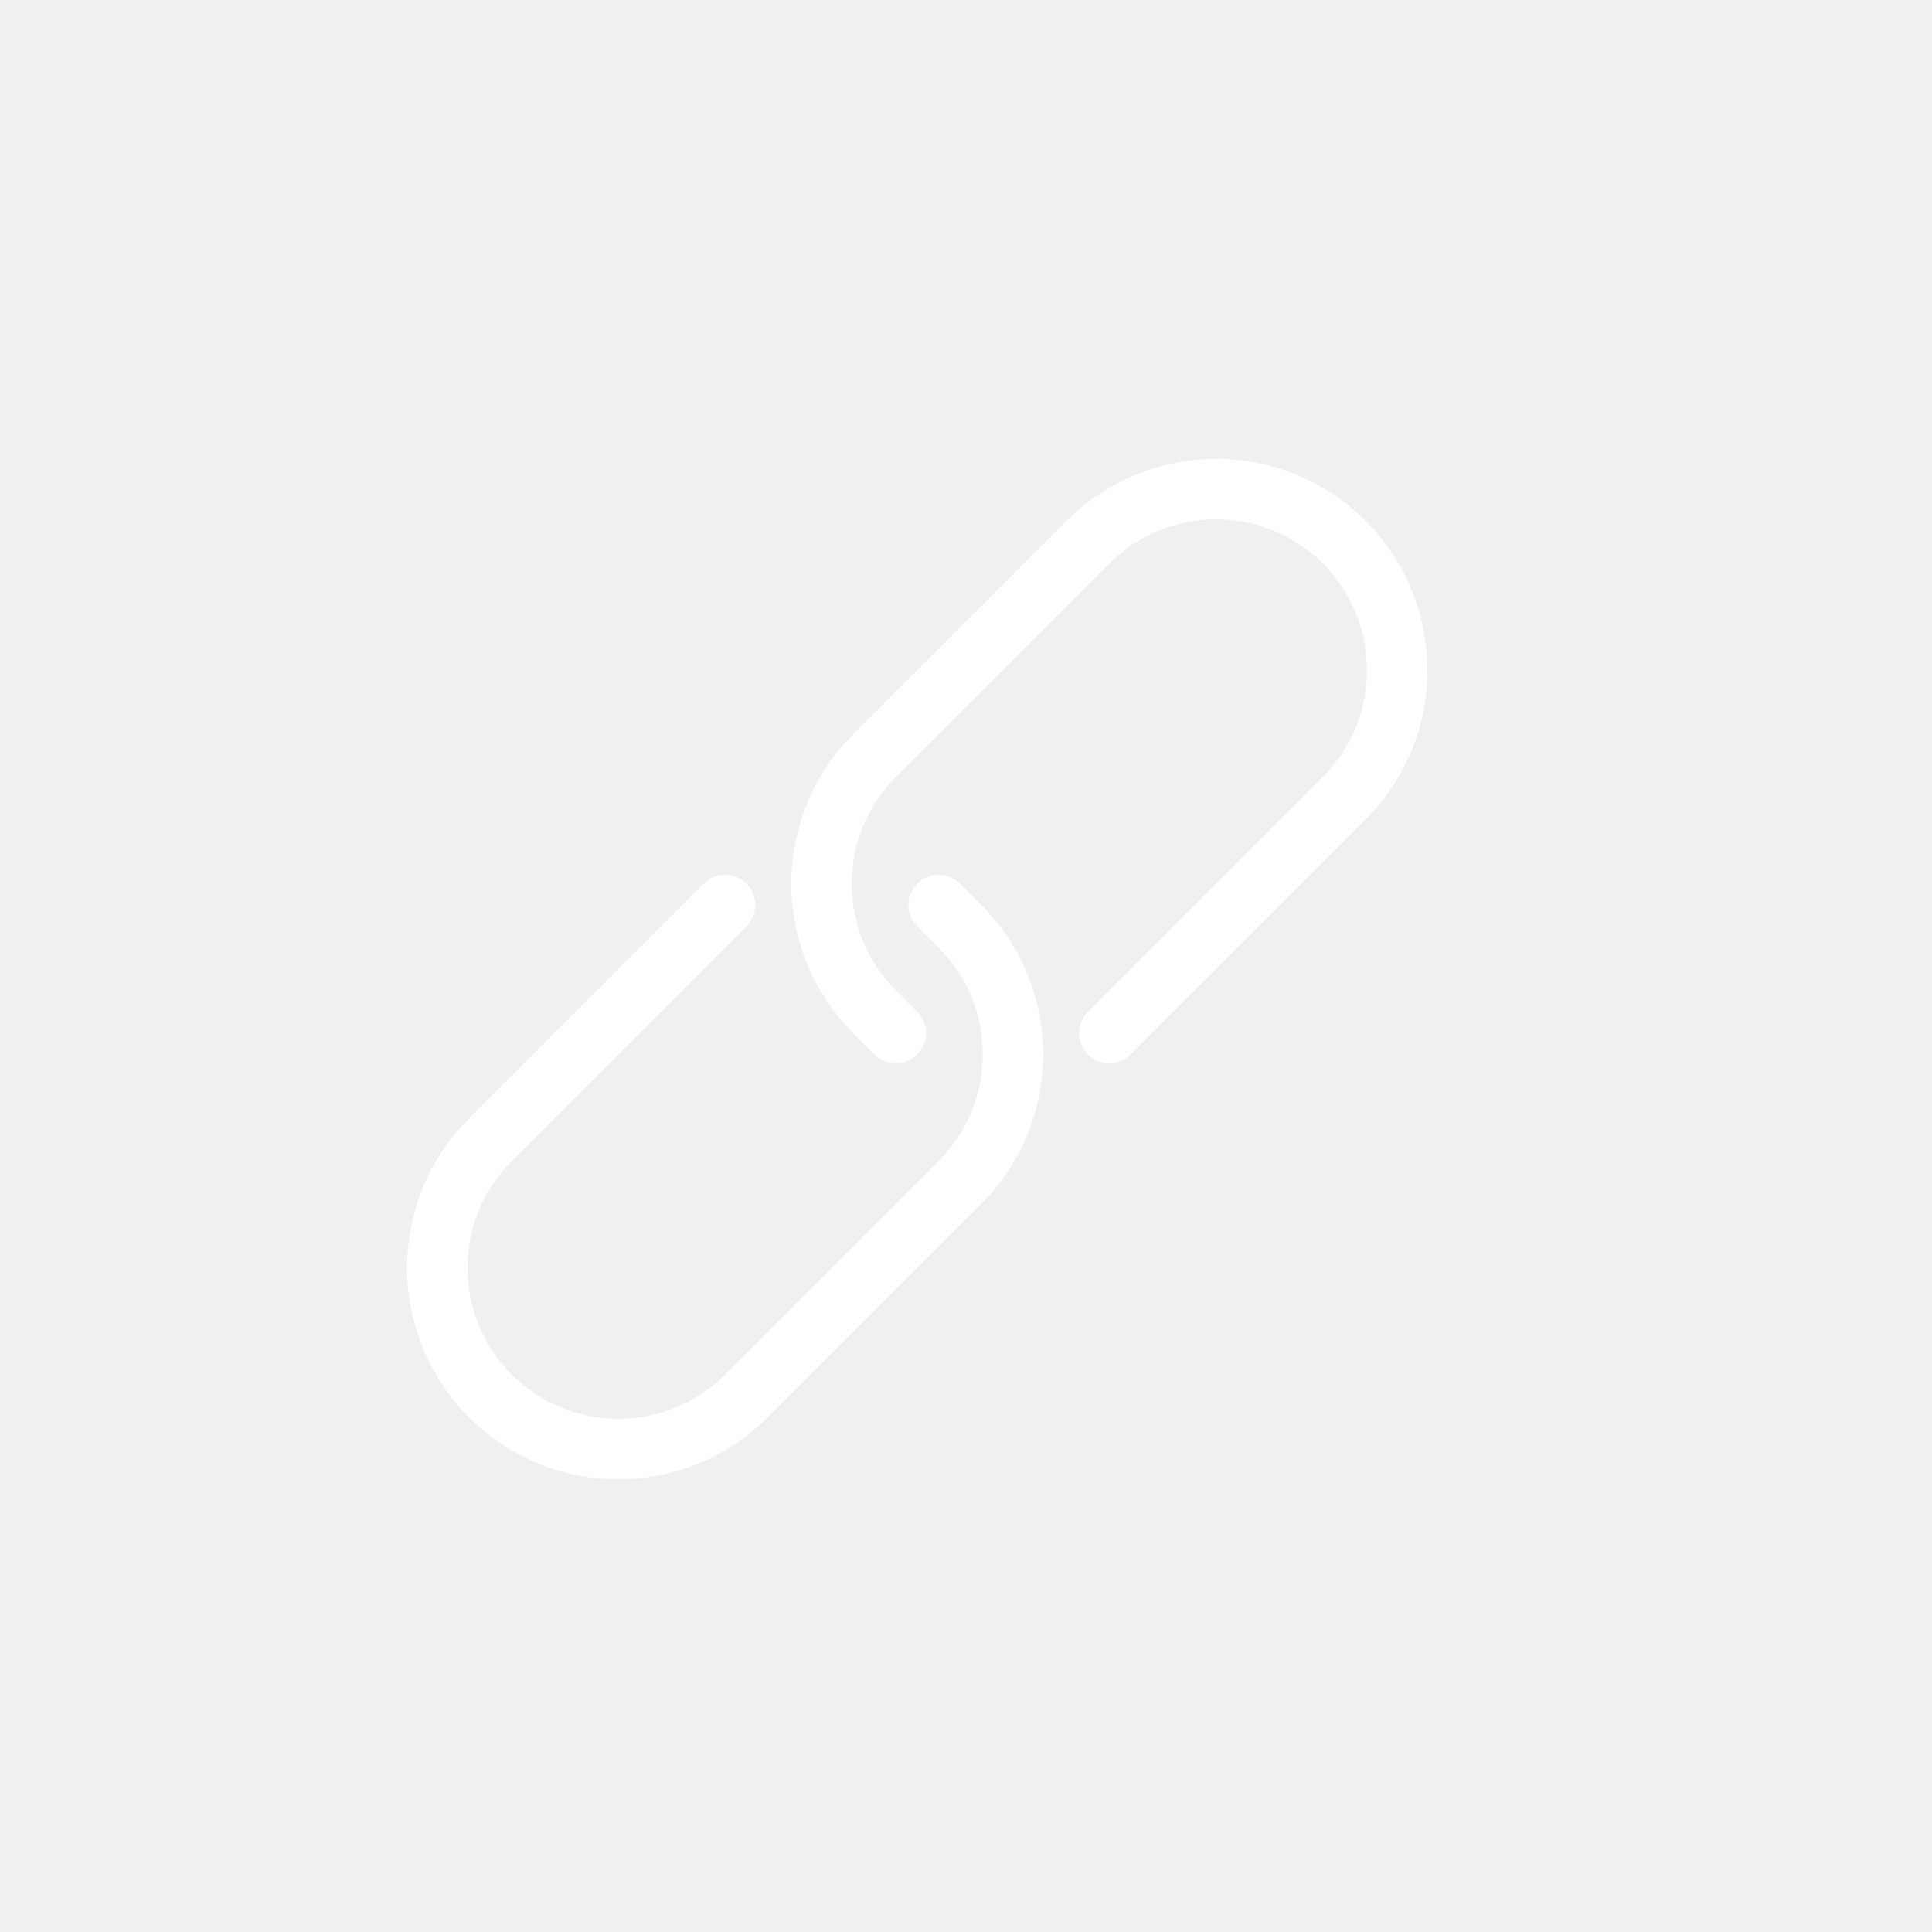
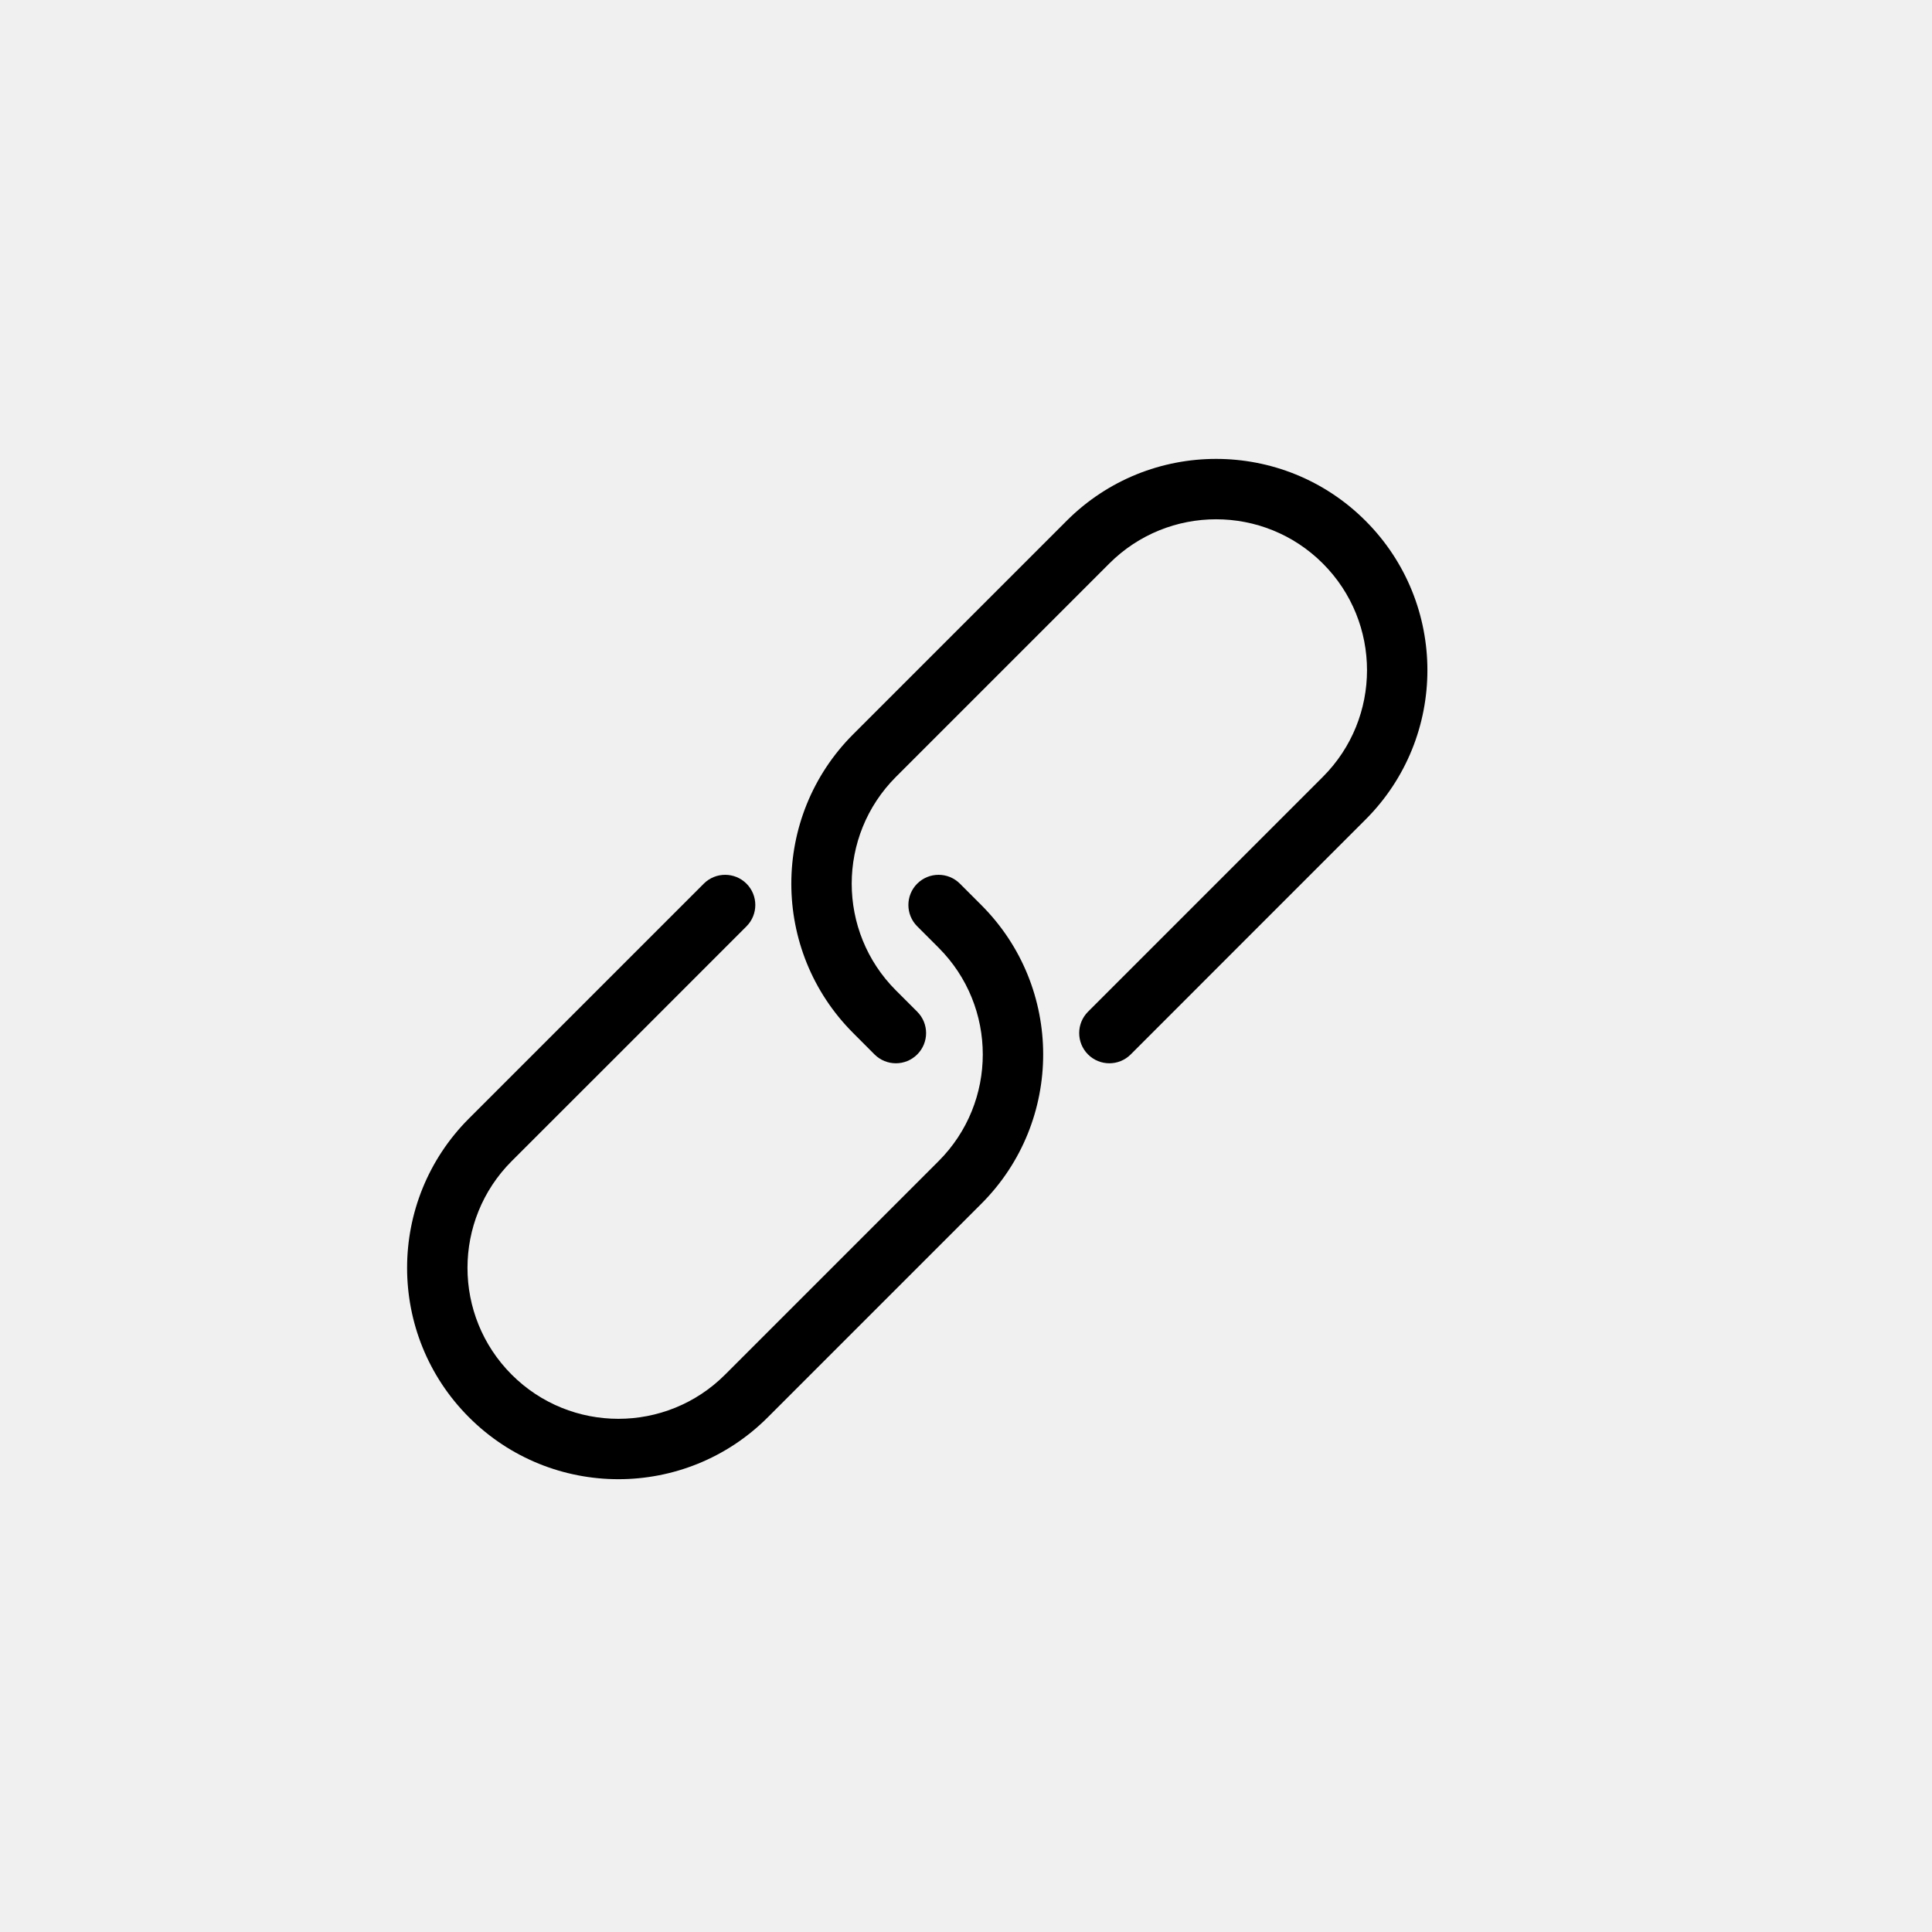
<svg xmlns="http://www.w3.org/2000/svg" width="32" height="32" viewBox="0 0 32 32" fill="none">
-   <path d="M12.364 15.343C12.559 15.148 12.559 14.831 12.364 14.636C12.169 14.441 11.852 14.441 11.657 14.636L12.364 15.343ZM15.899 14.636C15.704 14.441 15.388 14.441 15.192 14.636C14.997 14.831 14.997 15.148 15.192 15.343L15.899 14.636ZM15.546 19.232L12.01 22.768L12.717 23.475L16.253 19.939L15.546 19.232ZM8.475 19.232L10.243 17.465L9.536 16.757L7.768 18.525L8.475 19.232ZM10.243 17.465L12.364 15.343L11.657 14.636L9.536 16.757L10.243 17.465ZM16.253 14.99L15.899 14.636L15.192 15.343L15.546 15.697L16.253 14.99ZM12.01 22.768C11.034 23.744 9.451 23.744 8.475 22.768L7.768 23.475C9.135 24.842 11.351 24.842 12.717 23.475L12.01 22.768ZM16.253 19.939C17.62 18.573 17.62 16.356 16.253 14.99L15.546 15.697C16.522 16.673 16.522 18.256 15.546 19.232L16.253 19.939ZM8.475 22.768C7.499 21.791 7.499 20.209 8.475 19.232L7.768 18.525C6.401 19.892 6.401 22.108 7.768 23.475L8.475 22.768Z" fill="white" />
-   <path d="M18.021 16.757C17.826 16.953 17.826 17.269 18.021 17.465C18.216 17.66 18.533 17.66 18.728 17.465L18.021 16.757ZM14.485 17.465C14.681 17.66 14.997 17.66 15.192 17.465C15.388 17.269 15.388 16.953 15.192 16.757L14.485 17.465ZM14.839 12.868L18.374 9.333L17.667 8.626L14.132 12.161L14.839 12.868ZM21.91 12.868L20.142 14.636L20.849 15.343L22.617 13.575L21.91 12.868ZM20.142 14.636L18.021 16.757L18.728 17.465L20.849 15.343L20.142 14.636ZM14.132 17.111L14.485 17.465L15.192 16.757L14.839 16.404L14.132 17.111ZM18.374 9.333C19.351 8.357 20.934 8.357 21.91 9.333L22.617 8.626C21.25 7.259 19.034 7.259 17.667 8.626L18.374 9.333ZM14.132 12.161C12.765 13.528 12.765 15.744 14.132 17.111L14.839 16.404C13.863 15.428 13.863 13.845 14.839 12.868L14.132 12.161ZM21.91 9.333C22.886 10.309 22.886 11.892 21.91 12.868L22.617 13.575C23.984 12.209 23.984 9.993 22.617 8.626L21.91 9.333Z" fill="white" />
+   <path d="M12.364 15.343C12.559 15.148 12.559 14.831 12.364 14.636C12.169 14.441 11.852 14.441 11.657 14.636L12.364 15.343ZM15.899 14.636C15.704 14.441 15.388 14.441 15.192 14.636C14.997 14.831 14.997 15.148 15.192 15.343L15.899 14.636ZM15.546 19.232L12.01 22.768L12.717 23.475L16.253 19.939L15.546 19.232ZM8.475 19.232L10.243 17.465L9.536 16.757L7.768 18.525L8.475 19.232ZM10.243 17.465L12.364 15.343L11.657 14.636L9.536 16.757L10.243 17.465ZM16.253 14.99L15.899 14.636L15.192 15.343L15.546 15.697L16.253 14.99ZM12.01 22.768C11.034 23.744 9.451 23.744 8.475 22.768L7.768 23.475C9.135 24.842 11.351 24.842 12.717 23.475L12.01 22.768ZM16.253 19.939C17.62 18.573 17.62 16.356 16.253 14.99L15.546 15.697C16.522 16.673 16.522 18.256 15.546 19.232L16.253 19.939ZM8.475 22.768C7.499 21.791 7.499 20.209 8.475 19.232L7.768 18.525C6.401 19.892 6.401 22.108 7.768 23.475L8.475 22.768Z" fill="currentColor" />
+   <path d="M18.021 16.757C17.826 16.953 17.826 17.269 18.021 17.465C18.216 17.66 18.533 17.66 18.728 17.465L18.021 16.757ZM14.485 17.465C14.681 17.66 14.997 17.66 15.192 17.465C15.388 17.269 15.388 16.953 15.192 16.757L14.485 17.465ZM14.839 12.868L18.374 9.333L17.667 8.626L14.132 12.161L14.839 12.868ZM21.91 12.868L20.142 14.636L20.849 15.343L22.617 13.575L21.91 12.868ZM20.142 14.636L18.021 16.757L18.728 17.465L20.849 15.343L20.142 14.636ZM14.132 17.111L14.485 17.465L15.192 16.757L14.839 16.404L14.132 17.111ZM18.374 9.333C19.351 8.357 20.934 8.357 21.91 9.333L22.617 8.626C21.25 7.259 19.034 7.259 17.667 8.626L18.374 9.333ZM14.132 12.161C12.765 13.528 12.765 15.744 14.132 17.111L14.839 16.404C13.863 15.428 13.863 13.845 14.839 12.868L14.132 12.161ZM21.91 9.333C22.886 10.309 22.886 11.892 21.91 12.868L22.617 13.575C23.984 12.209 23.984 9.993 22.617 8.626L21.91 9.333Z" fill="currentColor" />
</svg>
